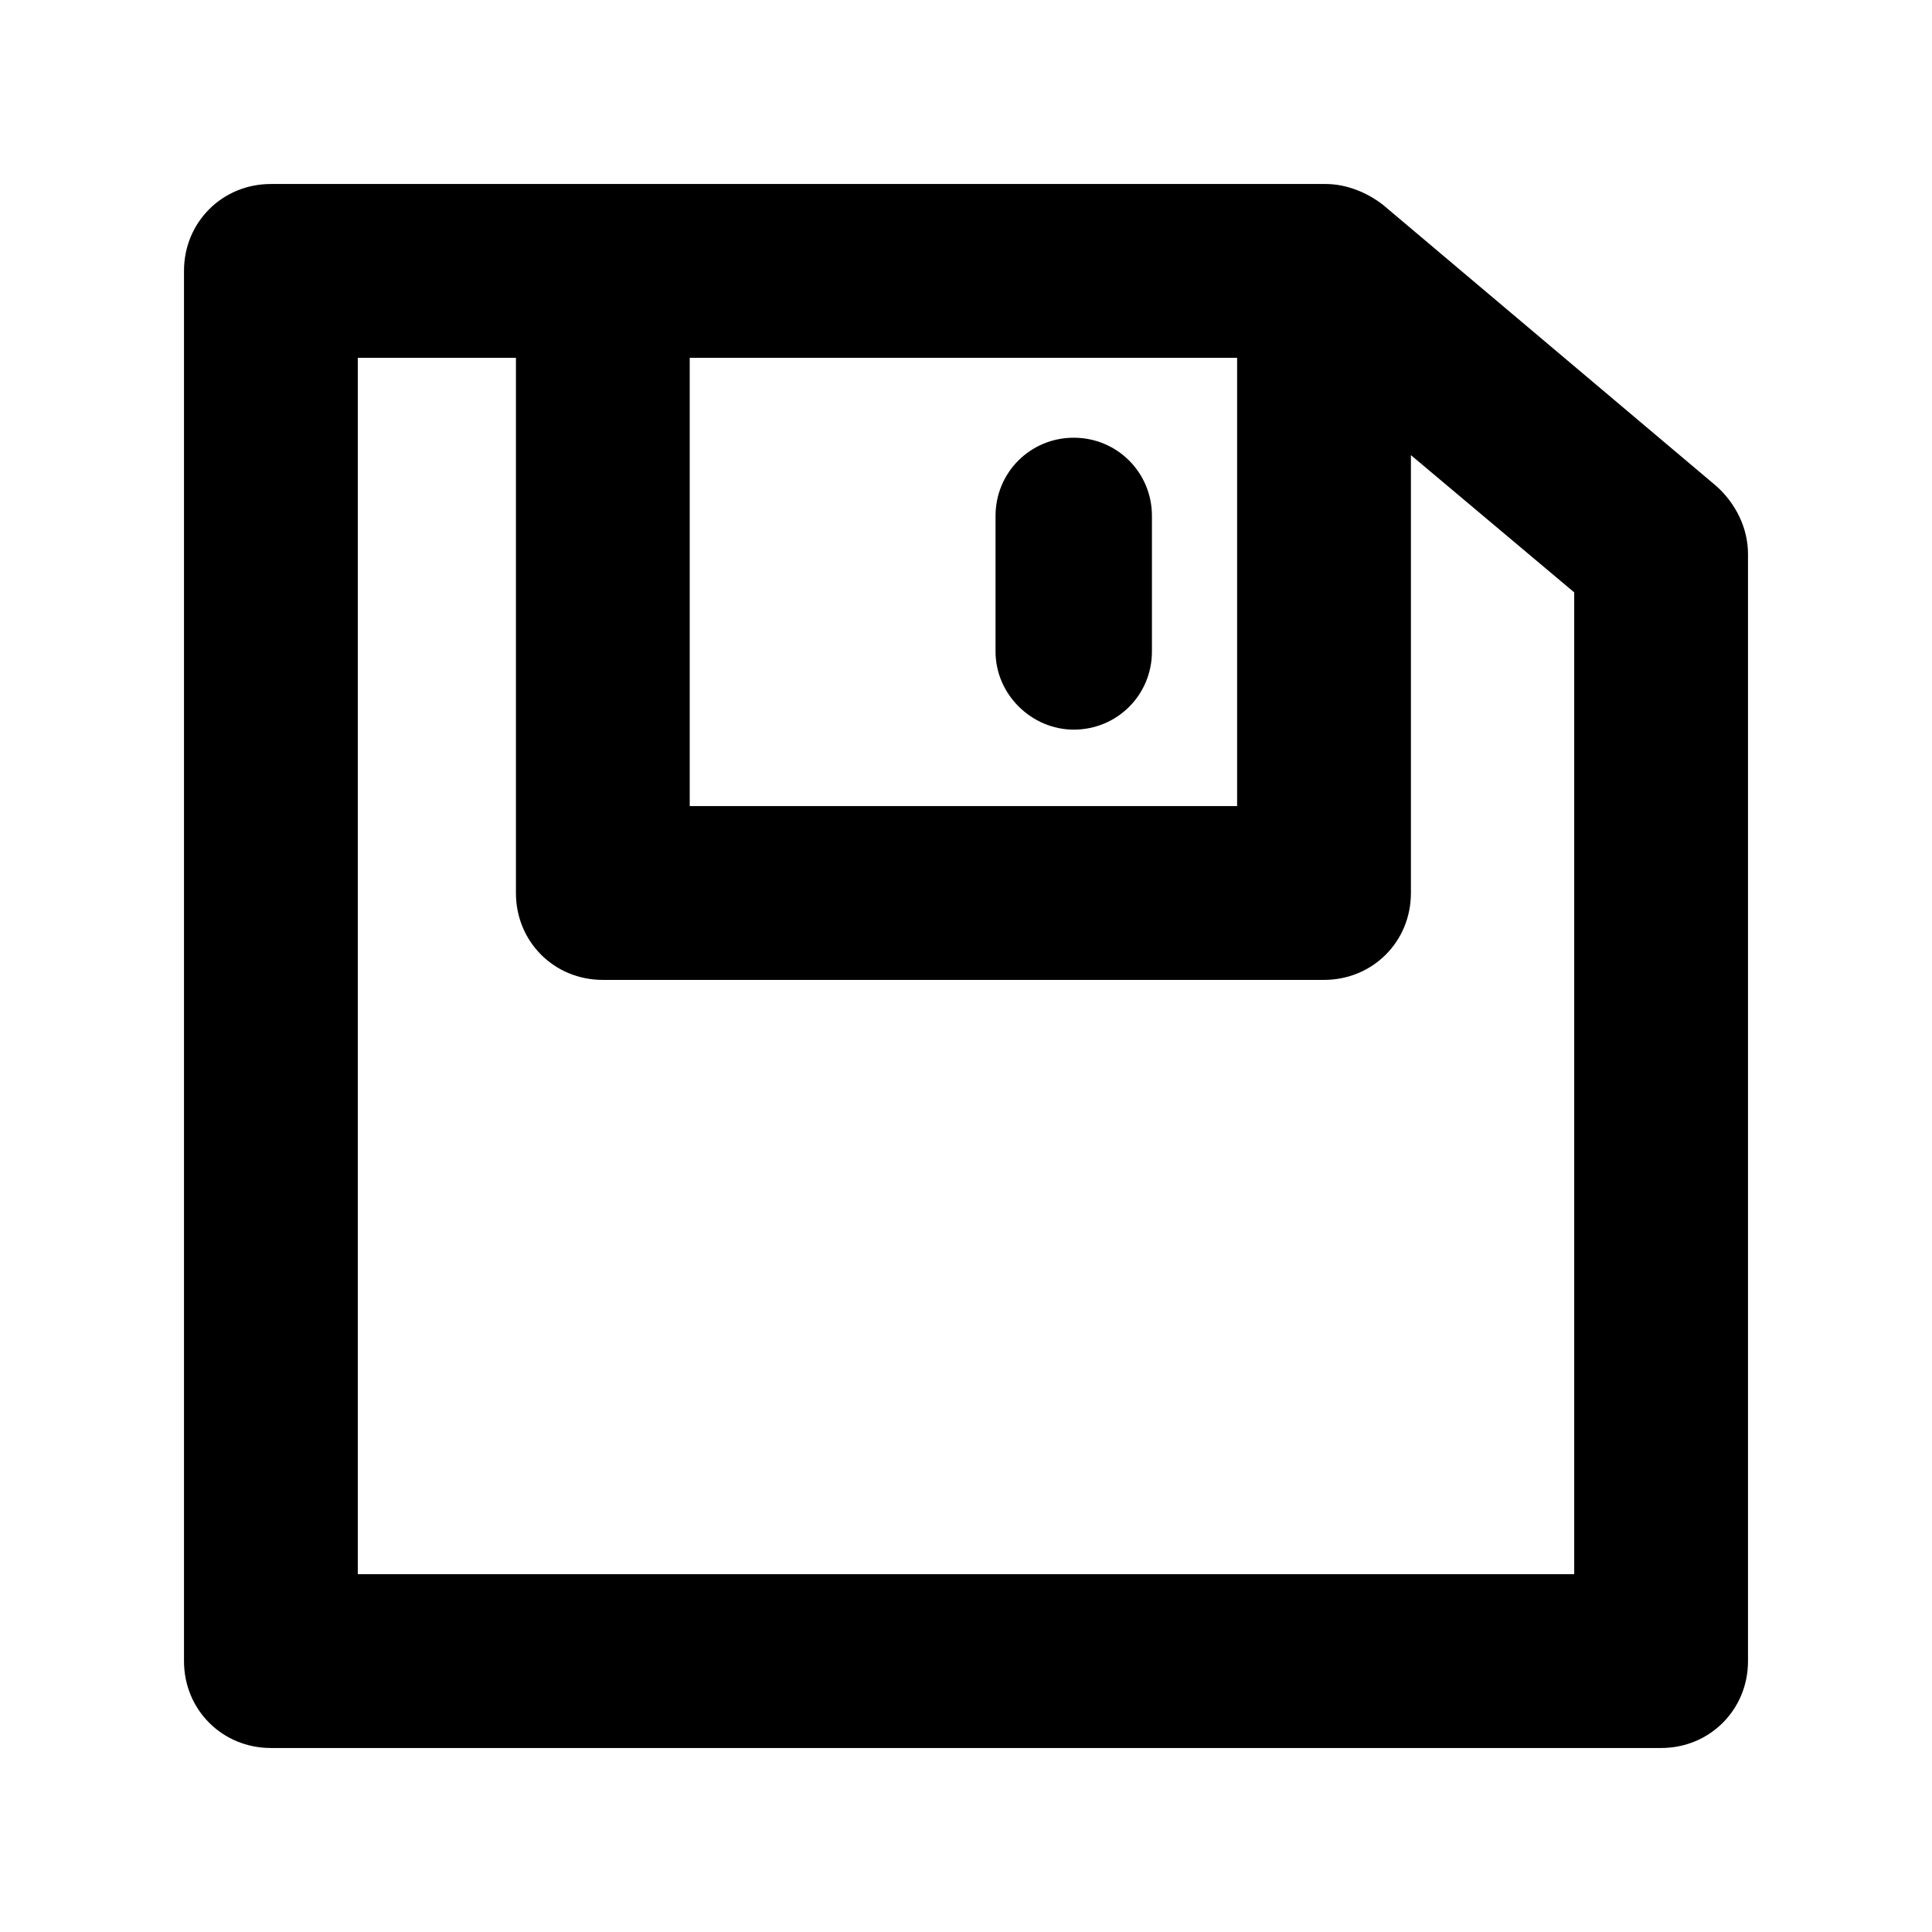
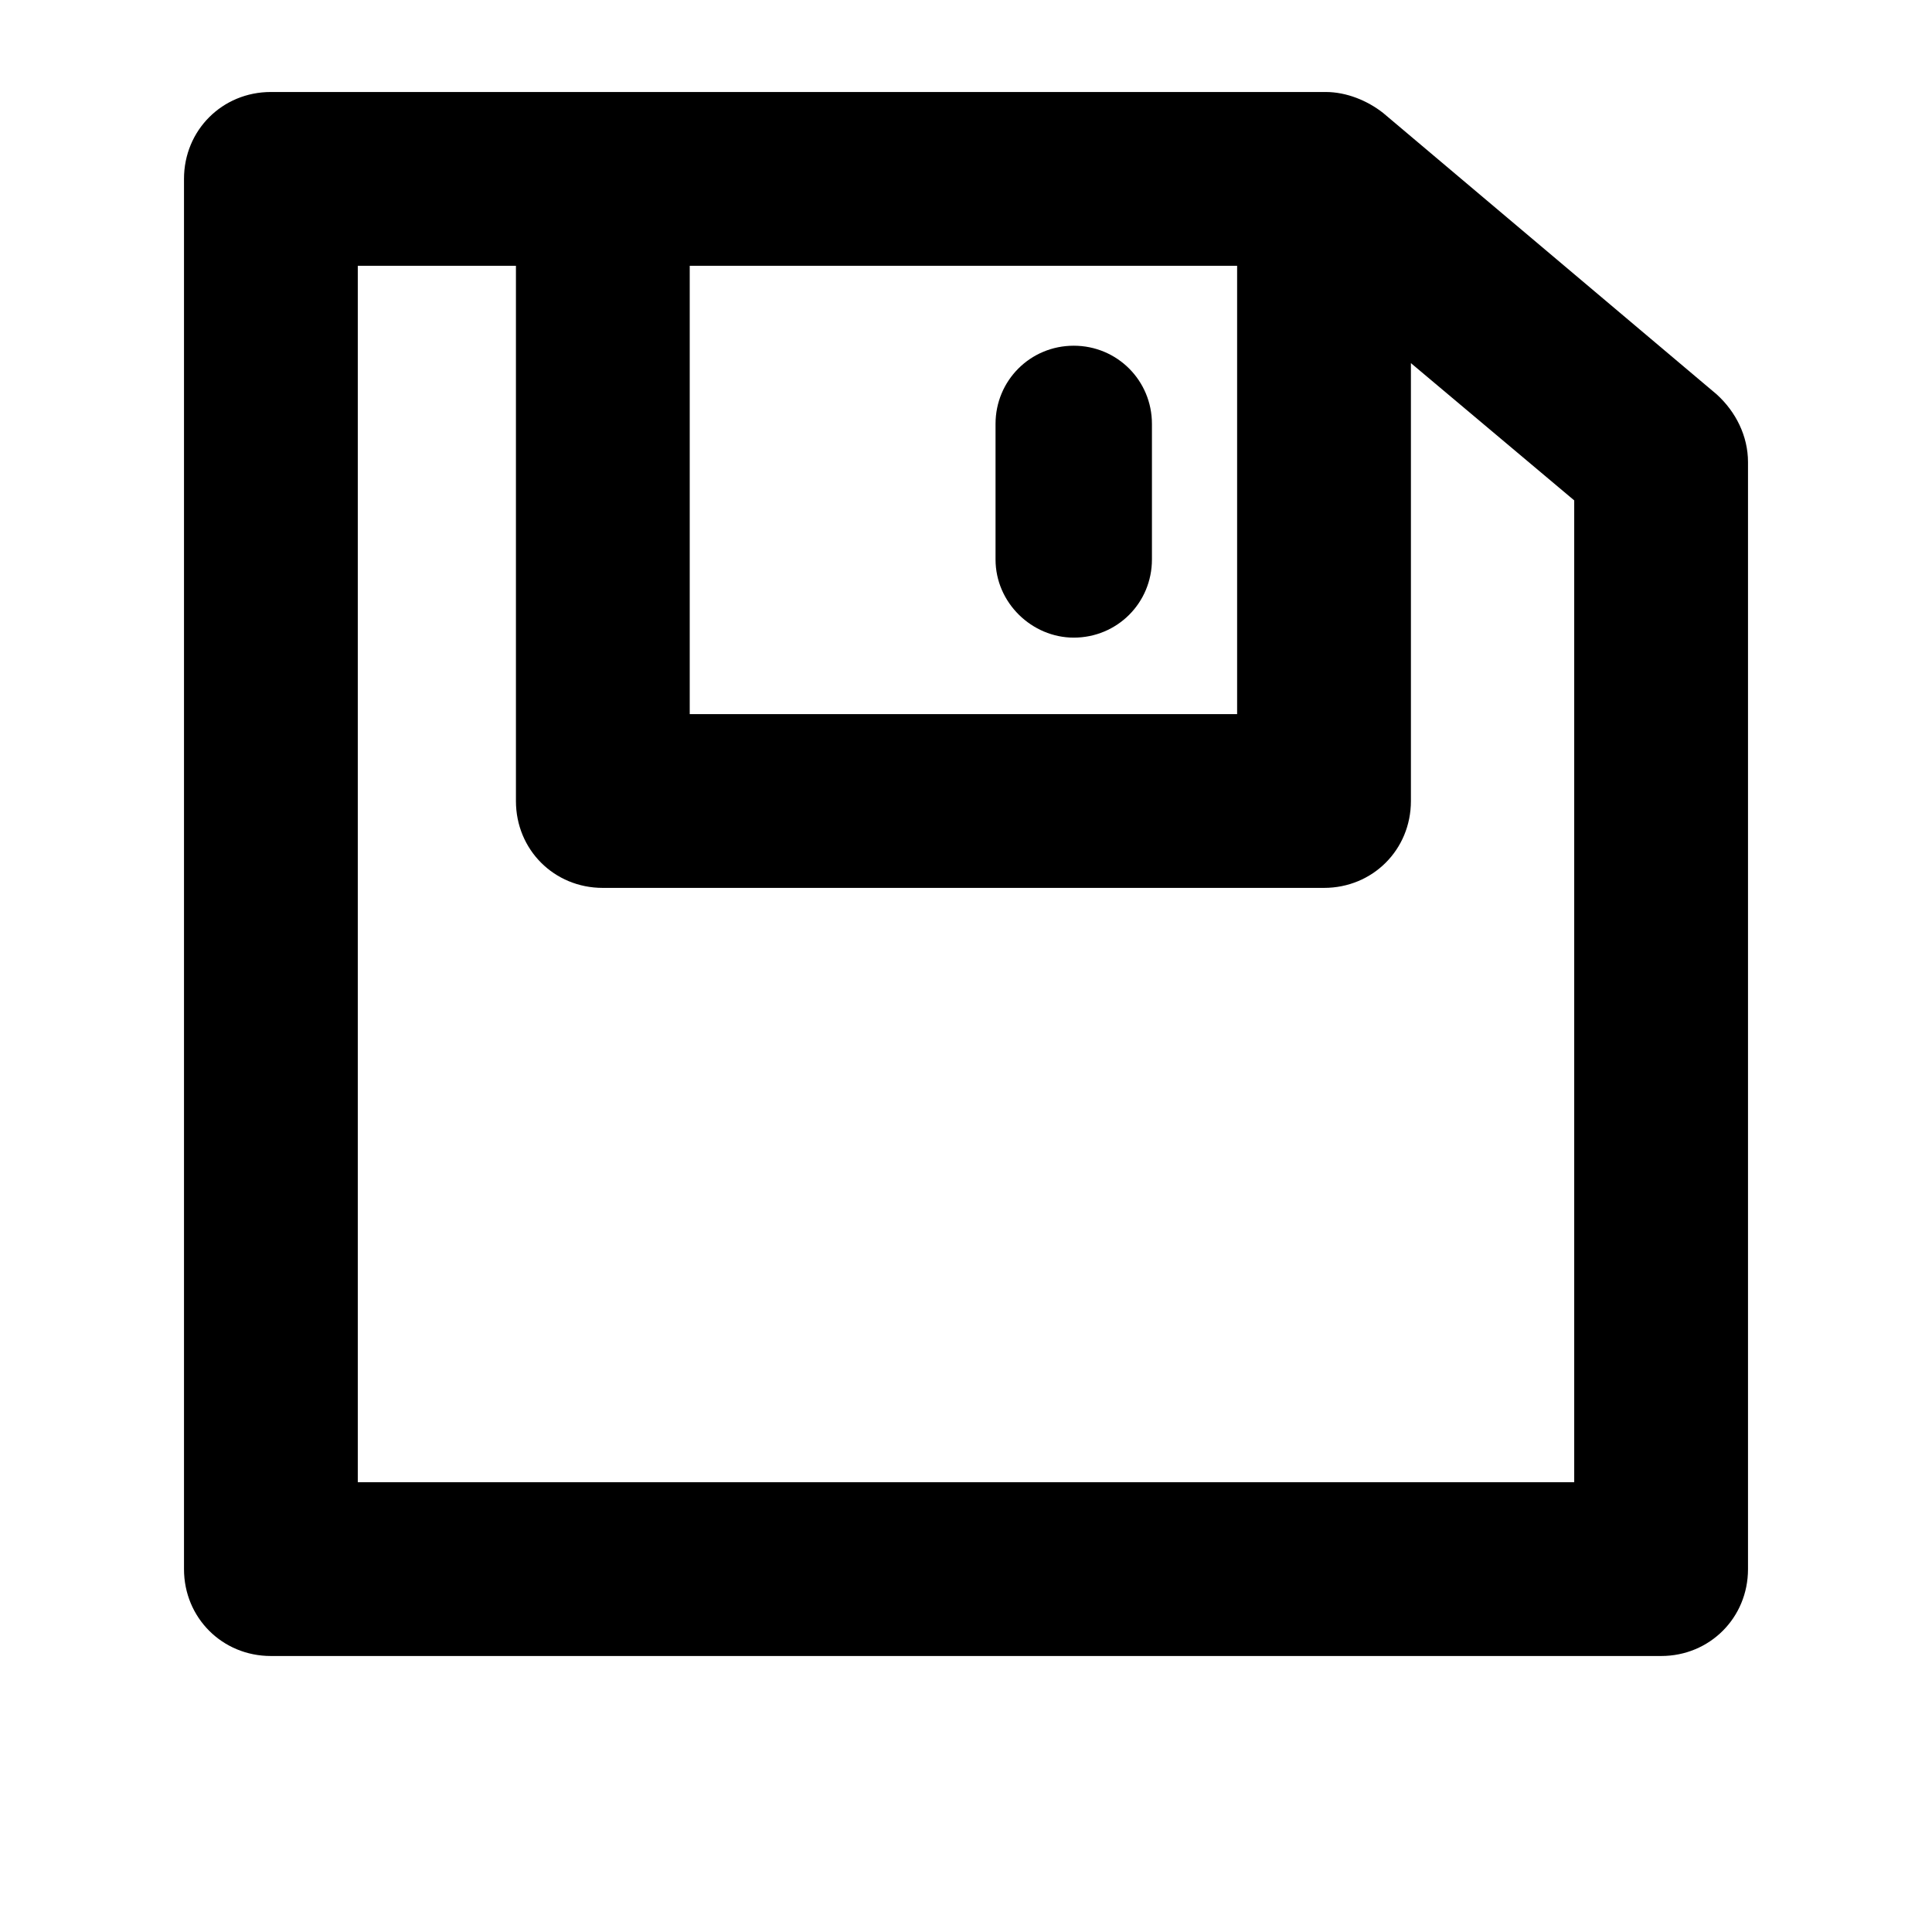
- <svg xmlns="http://www.w3.org/2000/svg" width="16" height="16" viewBox="-2 -2 21 21">
+ <svg xmlns="http://www.w3.org/2000/svg" width="16" height="16" viewBox="-2 -1 21 21">
  <path d="M16.66 3.287L13.033 0.227C12.863 0.094 12.637 0 12.41 0H12.372H4.552H0.944C0.416 0 -1.80138e-08 0.416 -1.80138e-08 0.944V16.056C-1.80138e-08 16.584 0.416 17 0.944 17H16.056C16.584 17 17 16.584 17 16.056V4.023C17 3.74 16.868 3.476 16.66 3.287ZM11.447 1.889V6.762H5.497V1.889H11.447ZM15.111 15.111H1.889V1.889H3.608V7.707C3.608 8.236 4.023 8.651 4.552 8.651H12.391C12.92 8.651 13.336 8.236 13.336 7.707V2.947L15.111 4.439V15.111Z" stroke-width="0" />
  <path d="M0.85 3.173C1.322 3.173 1.7 2.796 1.7 2.323V0.85C1.7 0.378 1.322 7.20554e-08 0.85 7.20554e-08C0.378 7.20554e-08 -1.44111e-07 0.378 -1.44111e-07 0.85V2.323C-1.44111e-07 2.796 0.397 3.173 0.85 3.173Z" stroke-width="0" transform="translate(8.82104 2.75778)" />
</svg>
